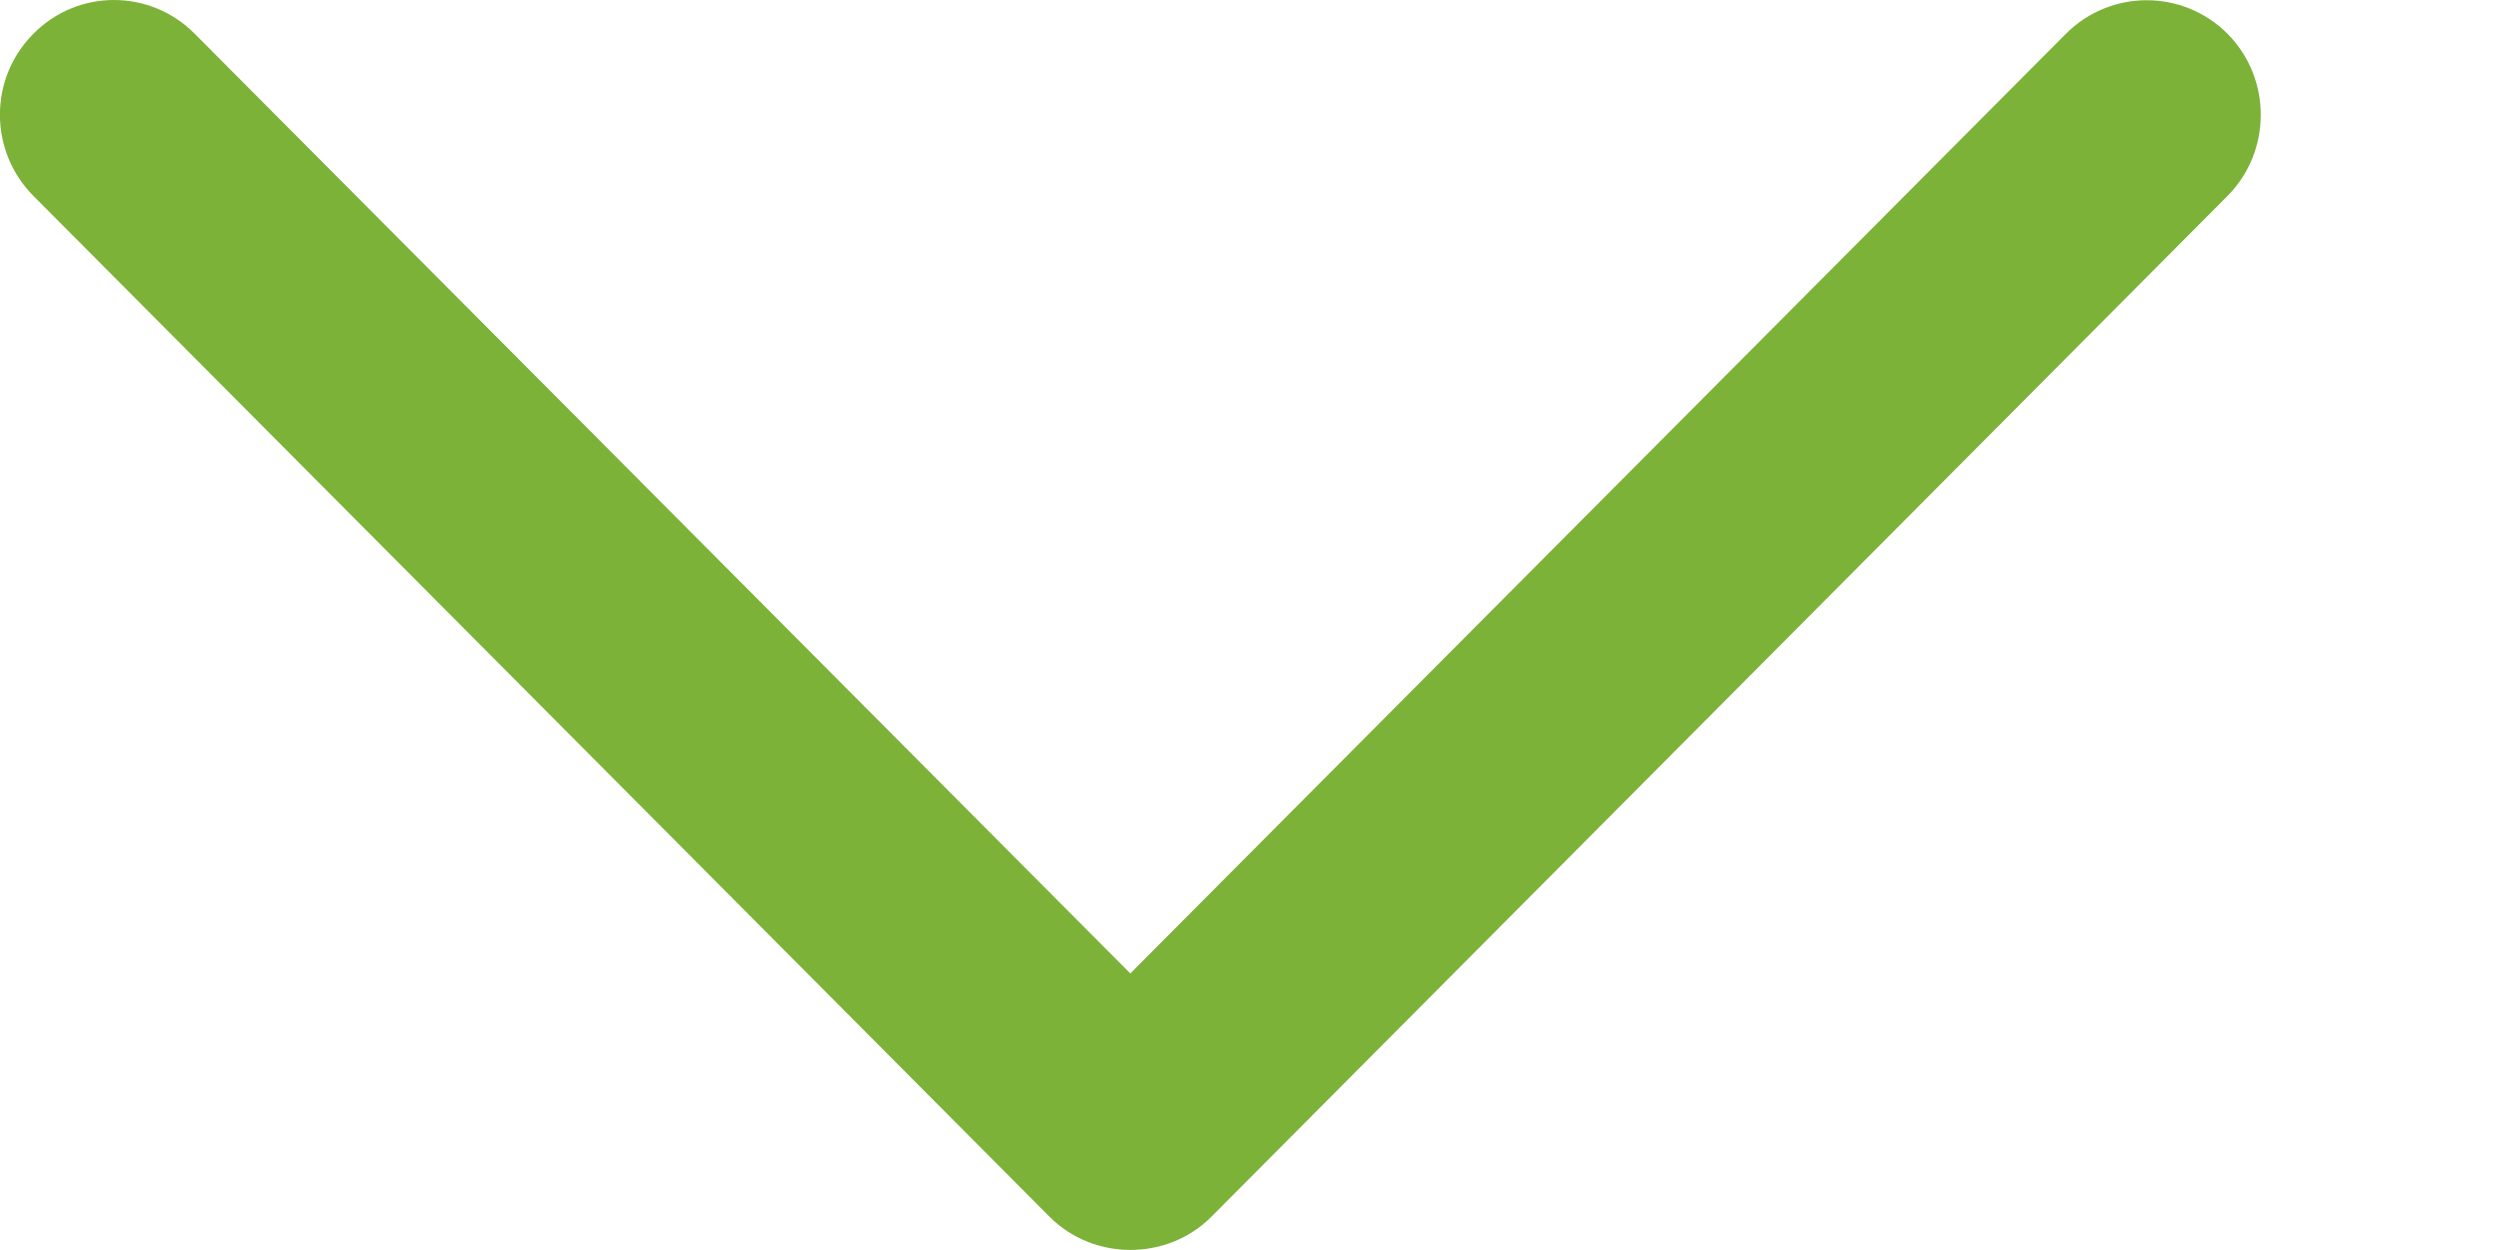
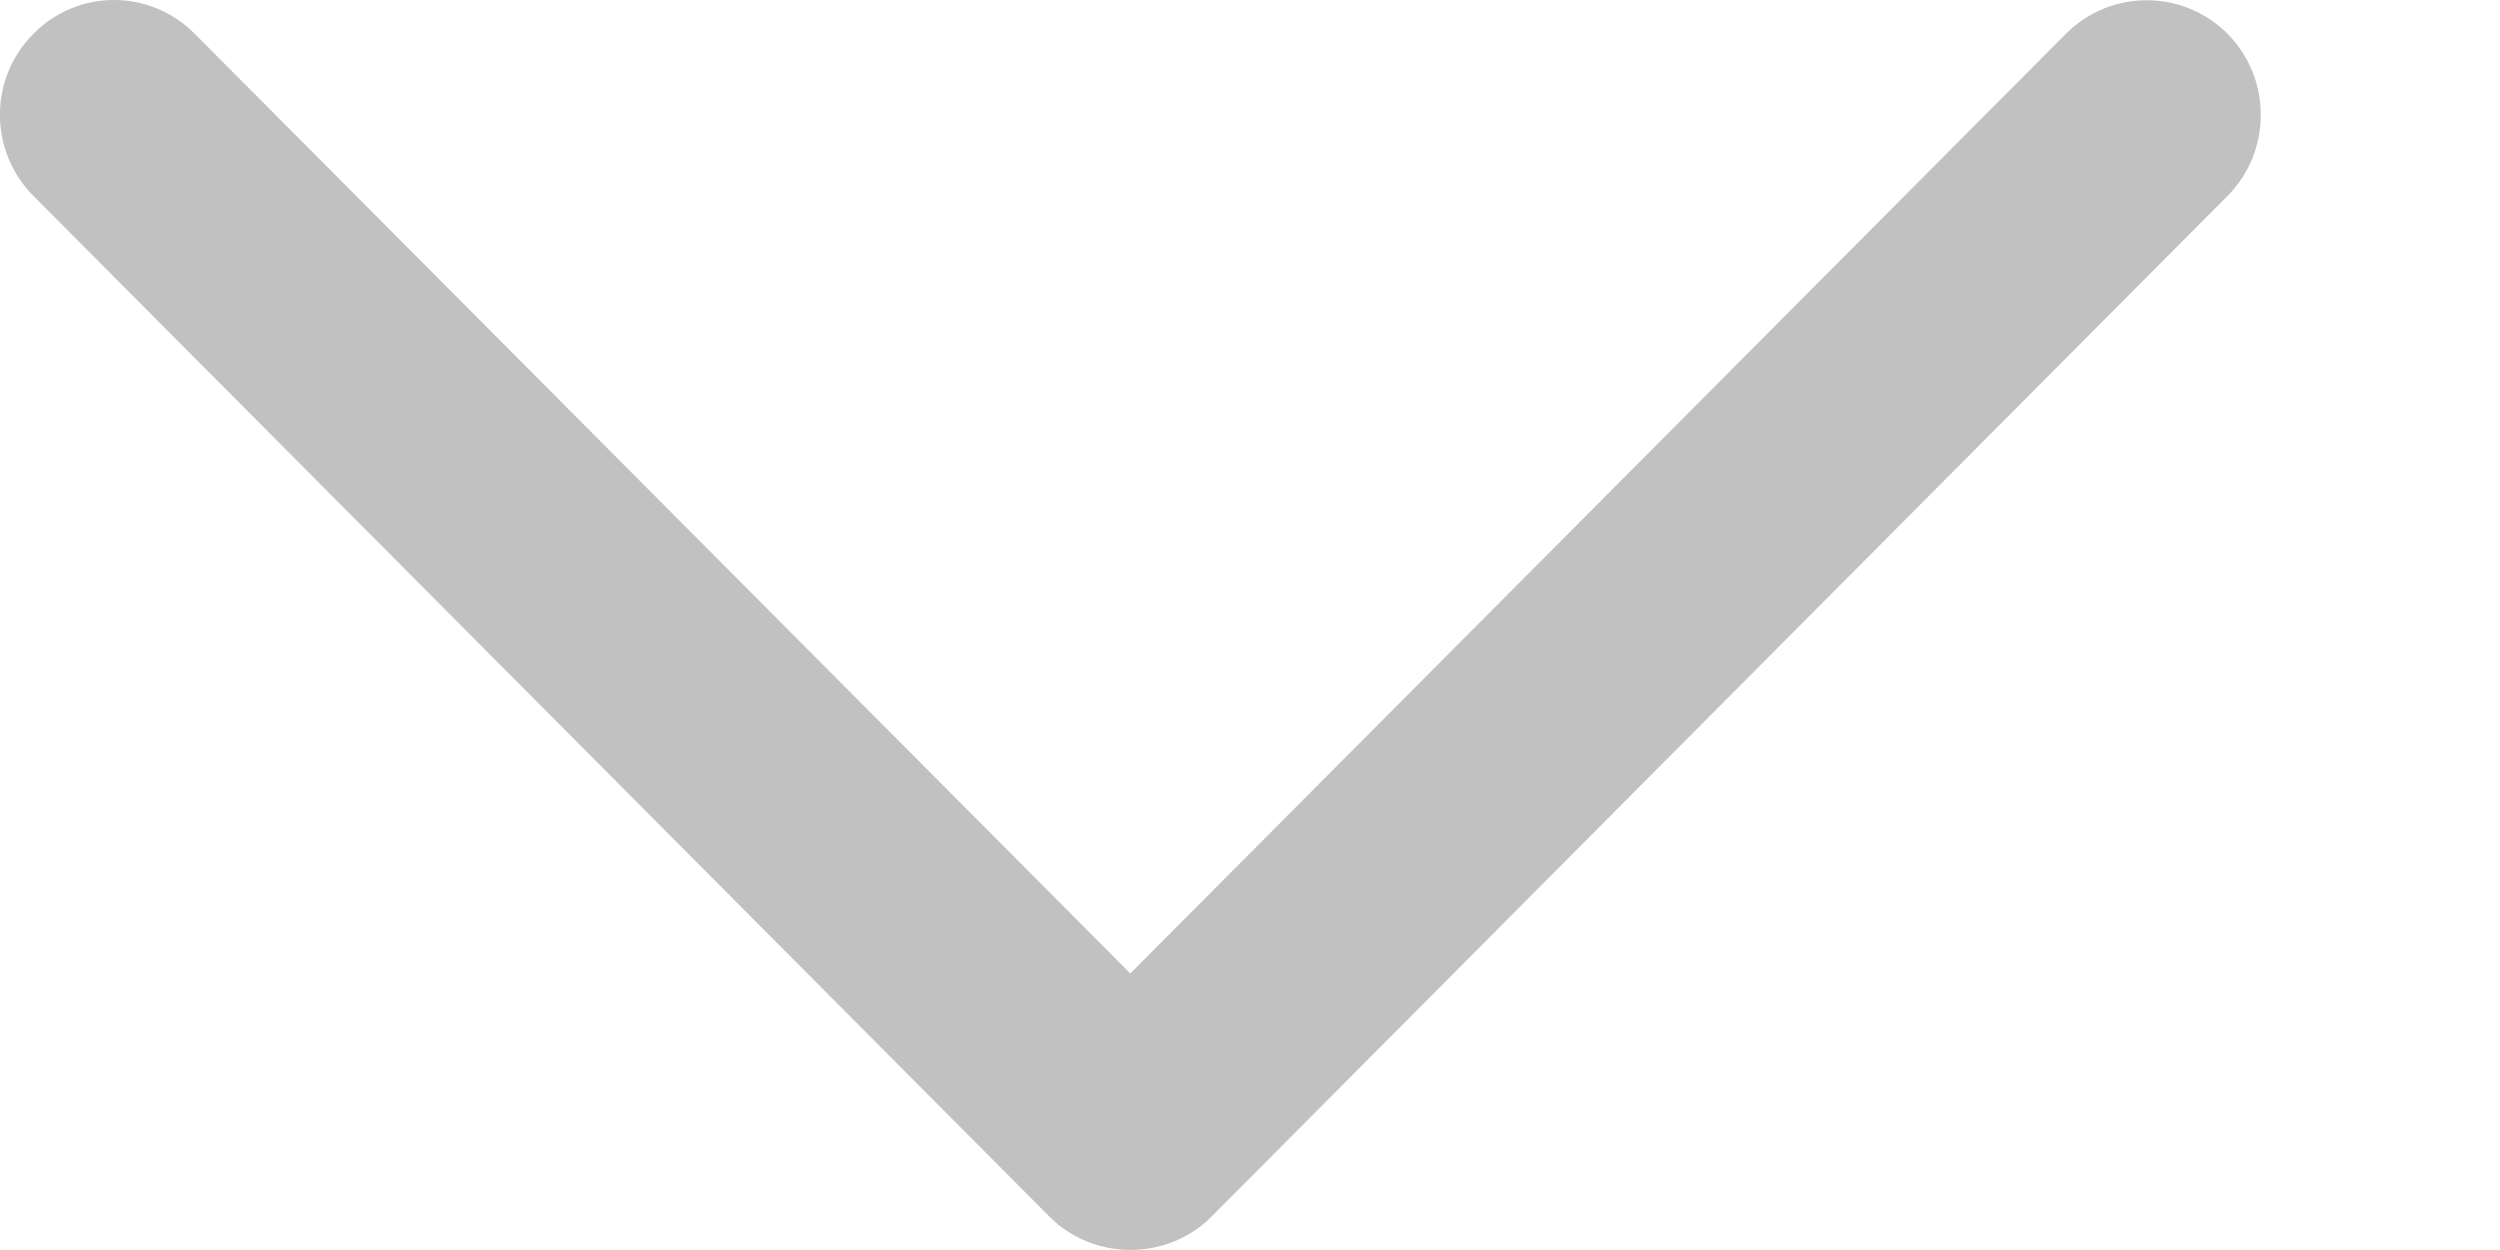
<svg xmlns="http://www.w3.org/2000/svg" width="8" height="4" viewBox="0 0 8 4" fill="none">
-   <path d="M3.359 3.894L0.107 0.627C-0.036 0.483 -0.036 0.251 0.107 0.108C0.249 -0.036 0.48 -0.036 0.623 0.108L3.617 3.115L6.611 0.108C6.754 -0.035 6.985 -0.035 7.128 0.108C7.27 0.251 7.27 0.484 7.128 0.627L3.876 3.894C3.735 4.035 3.5 4.035 3.359 3.894Z" fill="#7CB238" />
+   <path d="M3.359 3.894L0.107 0.627C-0.036 0.483 -0.036 0.251 0.107 0.108C0.249 -0.036 0.48 -0.036 0.623 0.108L3.617 3.115L6.611 0.108C6.754 -0.035 6.985 -0.035 7.128 0.108C7.27 0.251 7.27 0.484 7.128 0.627L3.876 3.894C3.735 4.035 3.5 4.035 3.359 3.894Z" fill="#C1C1C1" />
</svg>
